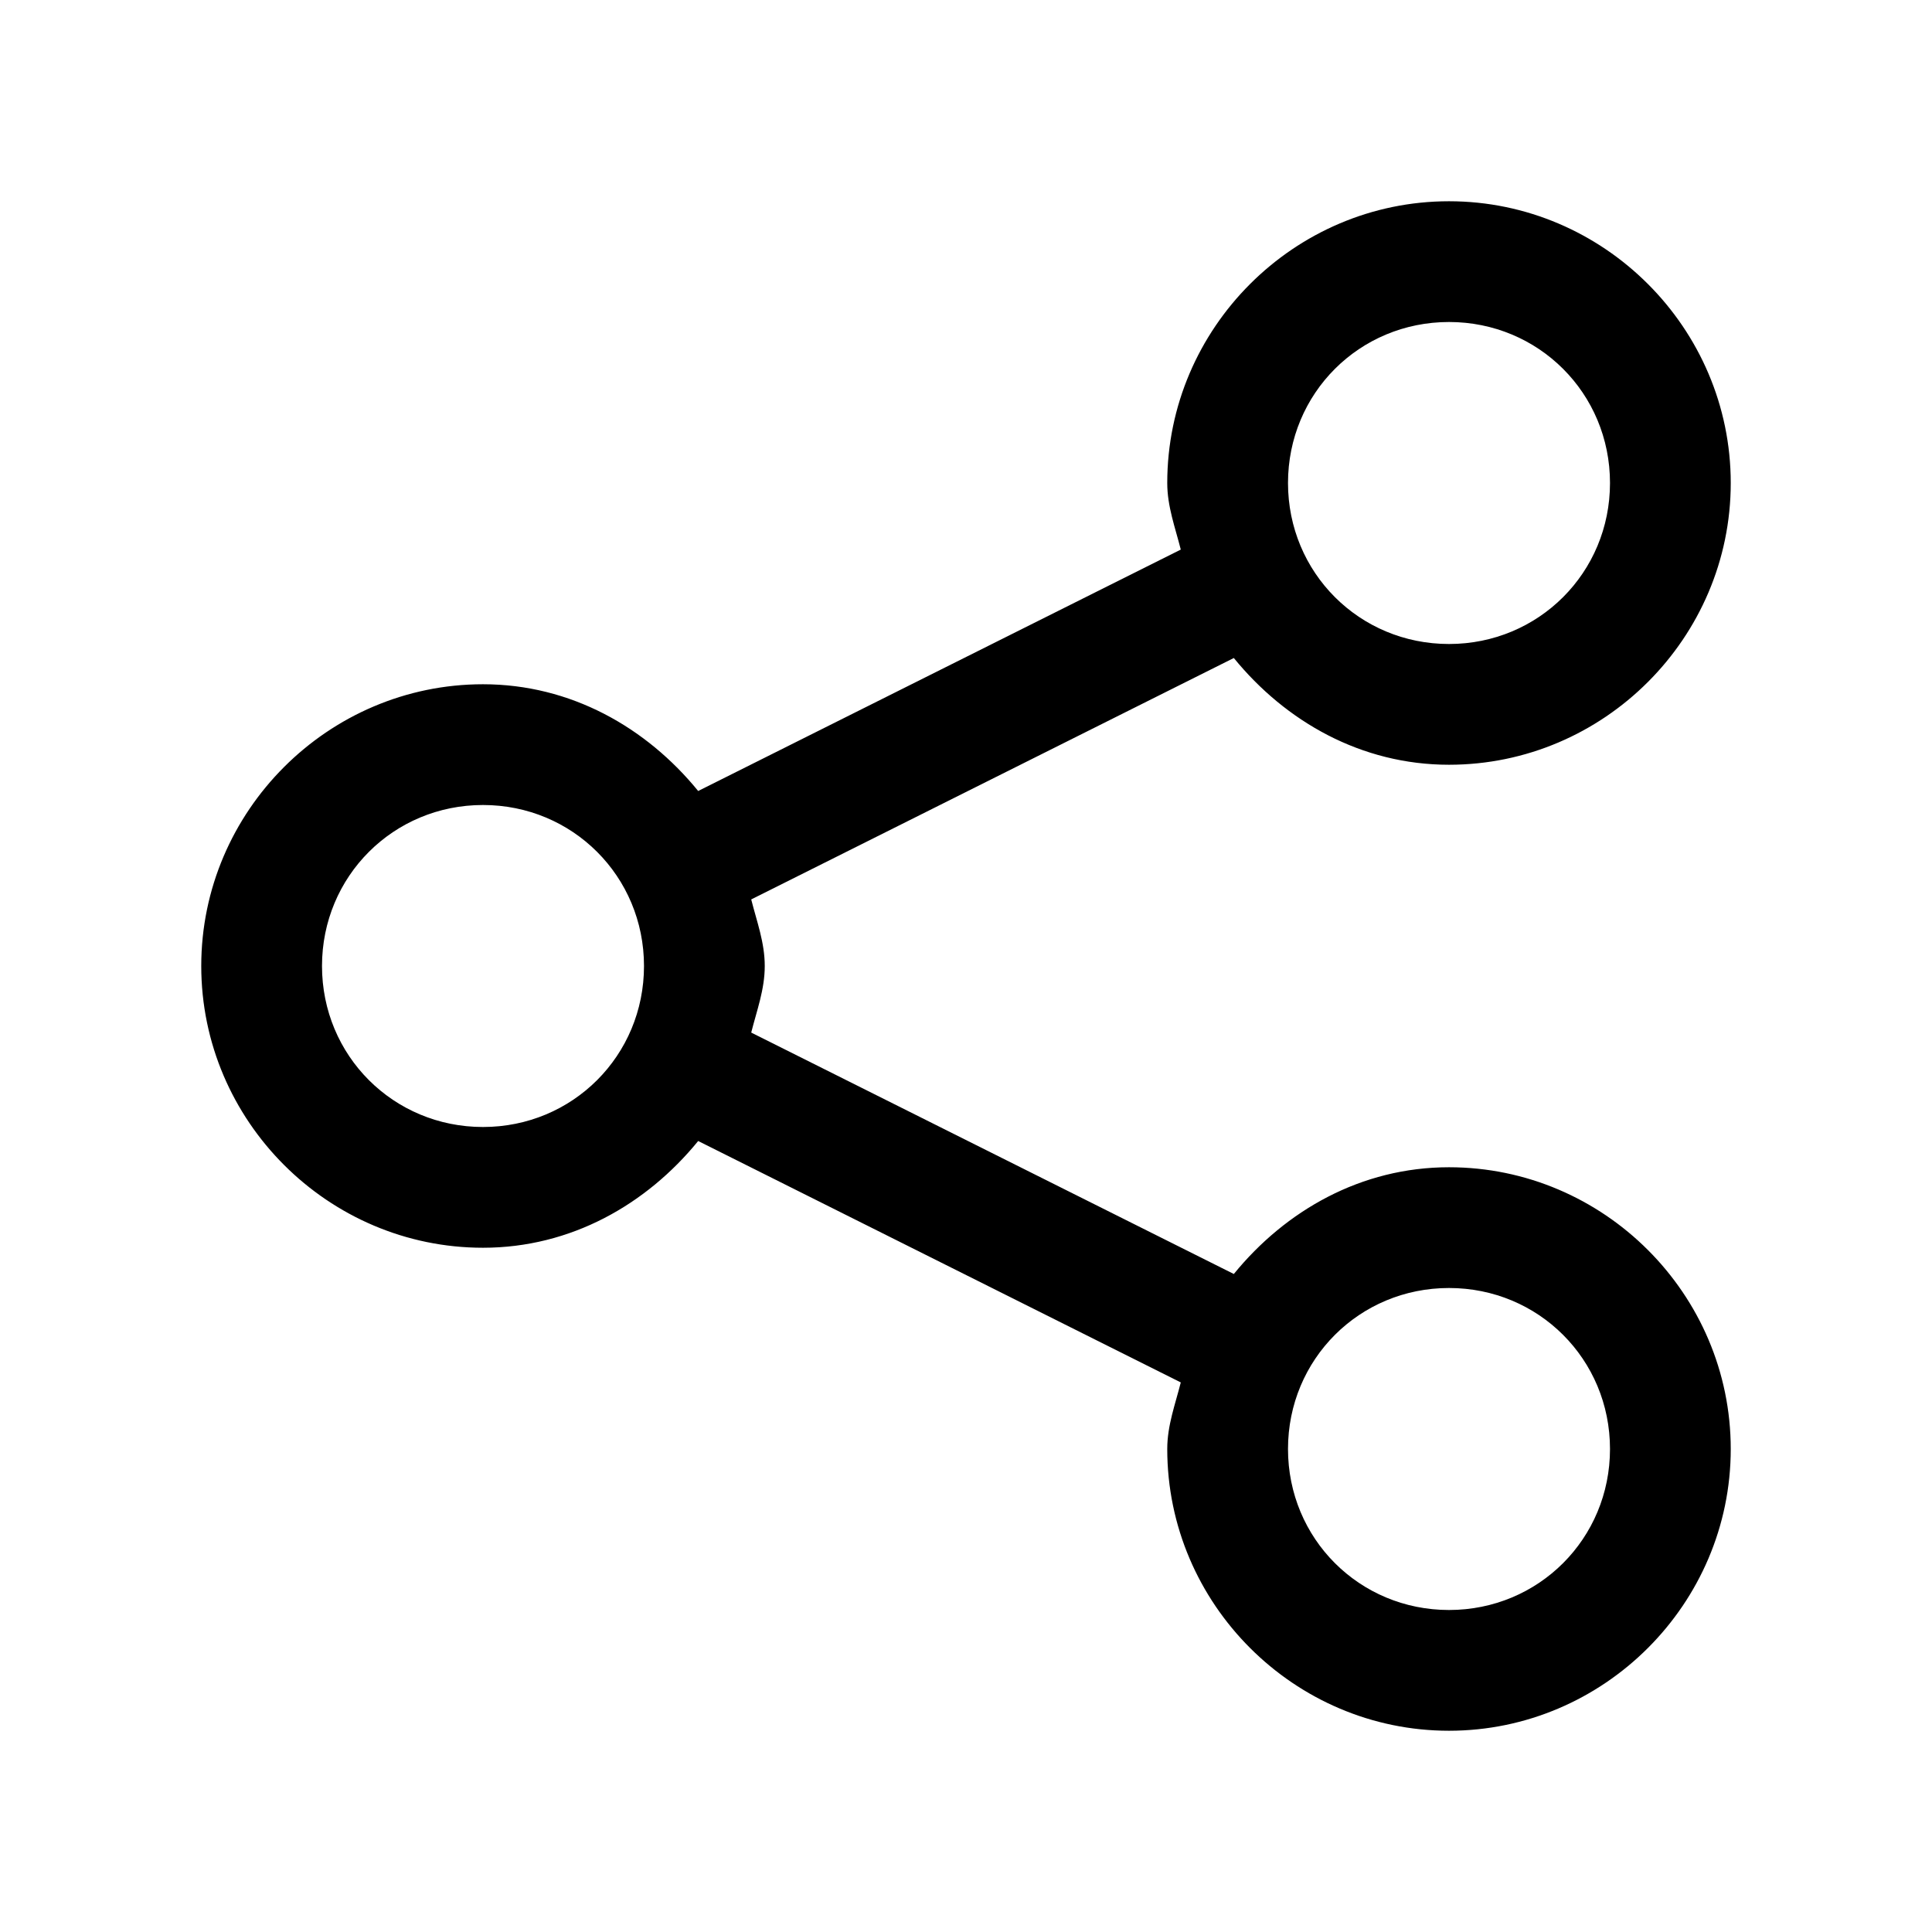
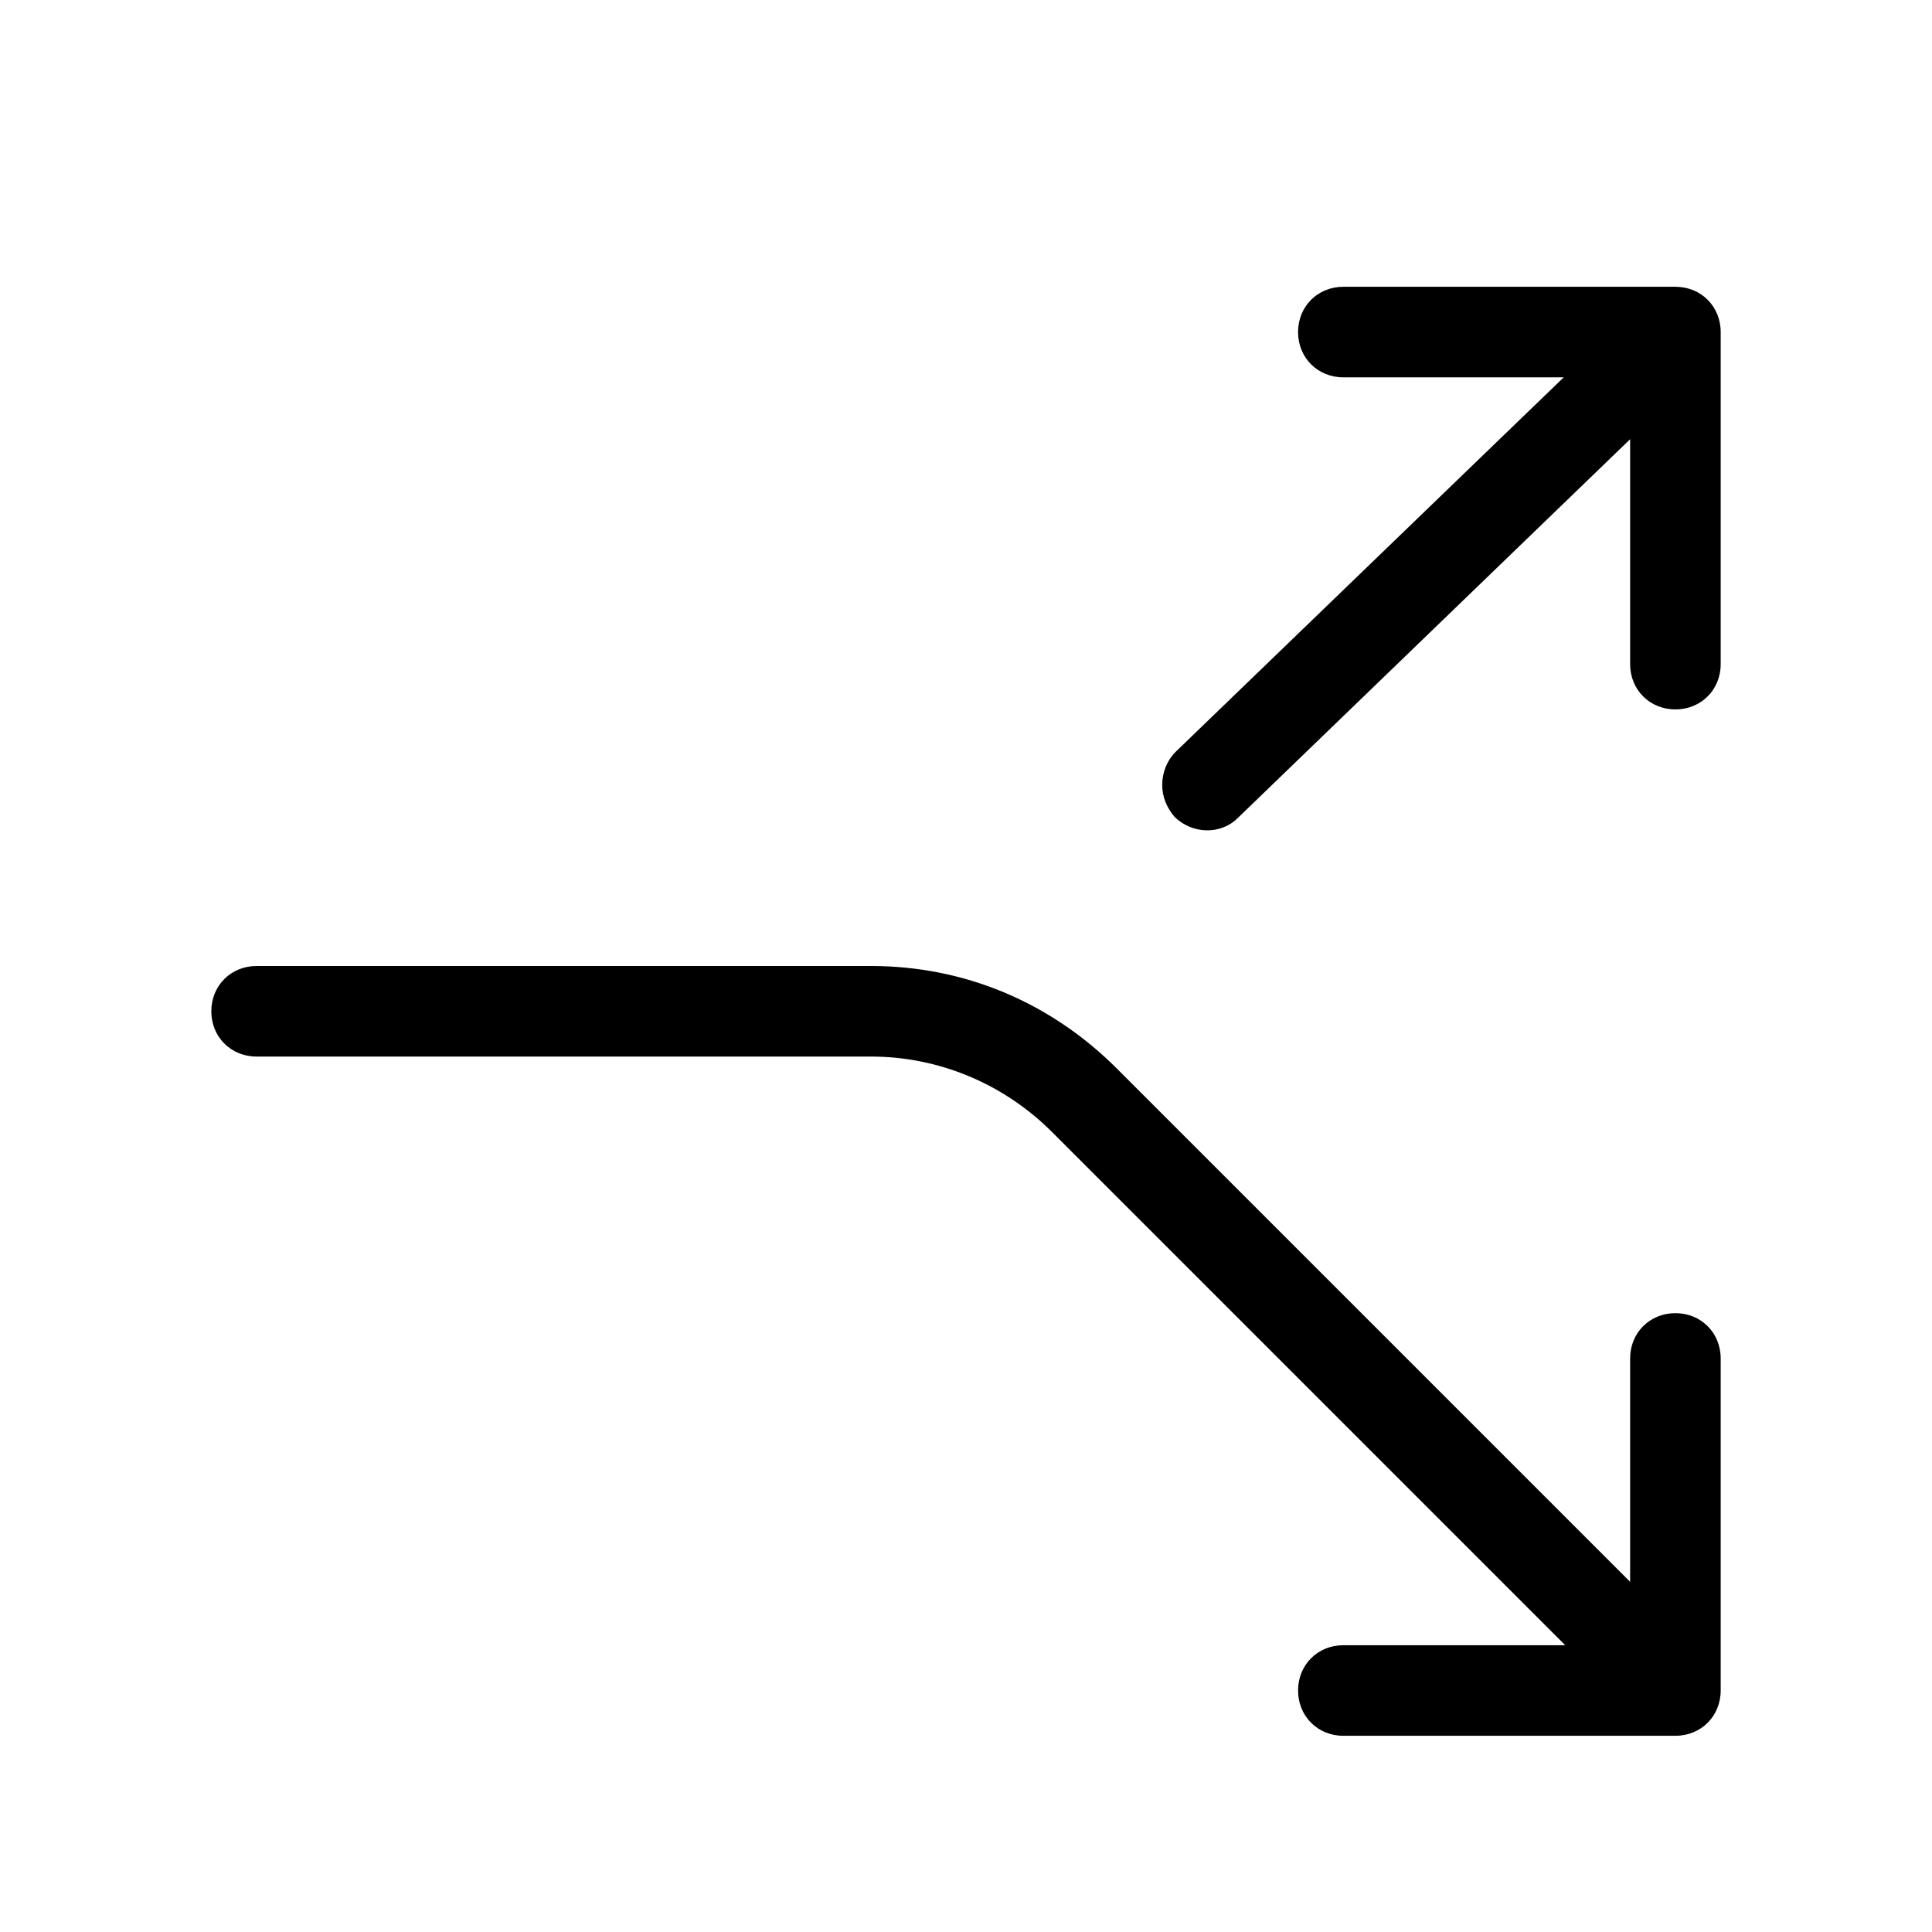
- <svg xmlns="http://www.w3.org/2000/svg" fill="#000000" viewBox="0 0 48 48" width="144px" height="144px">
-   <path d="M 36 5 C 32.152 5 29 8.152 29 12 C 29 12.586 29.199 13.109 29.336 13.654 L 17.346 19.652 C 16.059 18.074 14.182 17 12 17 C 8.152 17 5 20.152 5 24 C 5 27.848 8.152 31 12 31 C 14.182 31 16.059 29.926 17.346 28.348 L 29.336 34.346 C 29.199 34.891 29 35.414 29 36 C 29 39.848 32.152 43 36 43 C 39.848 43 43 39.848 43 36 C 43 32.152 39.848 29 36 29 C 33.818 29 31.941 30.074 30.654 31.652 L 18.664 25.654 C 18.801 25.109 19 24.586 19 24 C 19 23.414 18.801 22.891 18.664 22.346 L 30.654 16.348 C 31.941 17.926 33.818 19 36 19 C 39.848 19 43 15.848 43 12 C 43 8.152 39.848 5 36 5 z M 36 8 C 38.227 8 40 9.773 40 12 C 40 14.227 38.227 16 36 16 C 33.773 16 32 14.227 32 12 C 32 9.773 33.773 8 36 8 z M 12 20 C 14.227 20 16 21.773 16 24 C 16 26.227 14.227 28 12 28 C 9.773 28 8 26.227 8 24 C 8 21.773 9.773 20 12 20 z M 36 32 C 38.227 32 40 33.773 40 36 C 40 38.227 38.227 40 36 40 C 33.773 40 32 38.227 32 36 C 32 33.773 33.773 32 36 32 z" />
+ <svg xmlns="http://www.w3.org/2000/svg" viewBox="0 0 512 512" width="512px" height="512px">
+   <g id="surface198535744">
+     <path style=" stroke:none;fill-rule:nonzero;fill:rgb(0%,0%,0%);fill-opacity:1;" d="M 444 188 C 450.801 188 456 182.801 456 176 L 456 88 C 456 81.199 450.801 76 444 76 L 356 76 C 349.199 76 344 81.199 344 88 C 344 94.801 349.199 100 356 100 L 414.398 100 L 311.602 199.199 C 309.199 201.602 308 204.801 308 208 C 308 211.199 309.199 214 311.199 216.398 C 316 221.199 323.602 221.199 328 216.801 L 432 116.398 L 432 176 C 432 182.801 437.199 188 444 188 Z M 344 448 C 344 454.801 349.199 460 356 460 L 444 460 C 450.801 460 456 454.801 456 448 L 456 360 C 456 353.199 450.801 348 444 348 C 437.199 348 432 353.199 432 360 L 432 419.199 L 296 283.199 C 278.398 265.602 255.602 256 230.801 256 L 68 256 C 61.199 256 56 261.199 56 268 C 56 274.801 61.199 280 68 280 L 230.801 280 C 248.801 280 266 287.199 278.801 300 L 414.801 436 L 356 436 C 349.199 436 344 441.199 344 448 Z M 344 448 " />
+   </g>
</svg>
